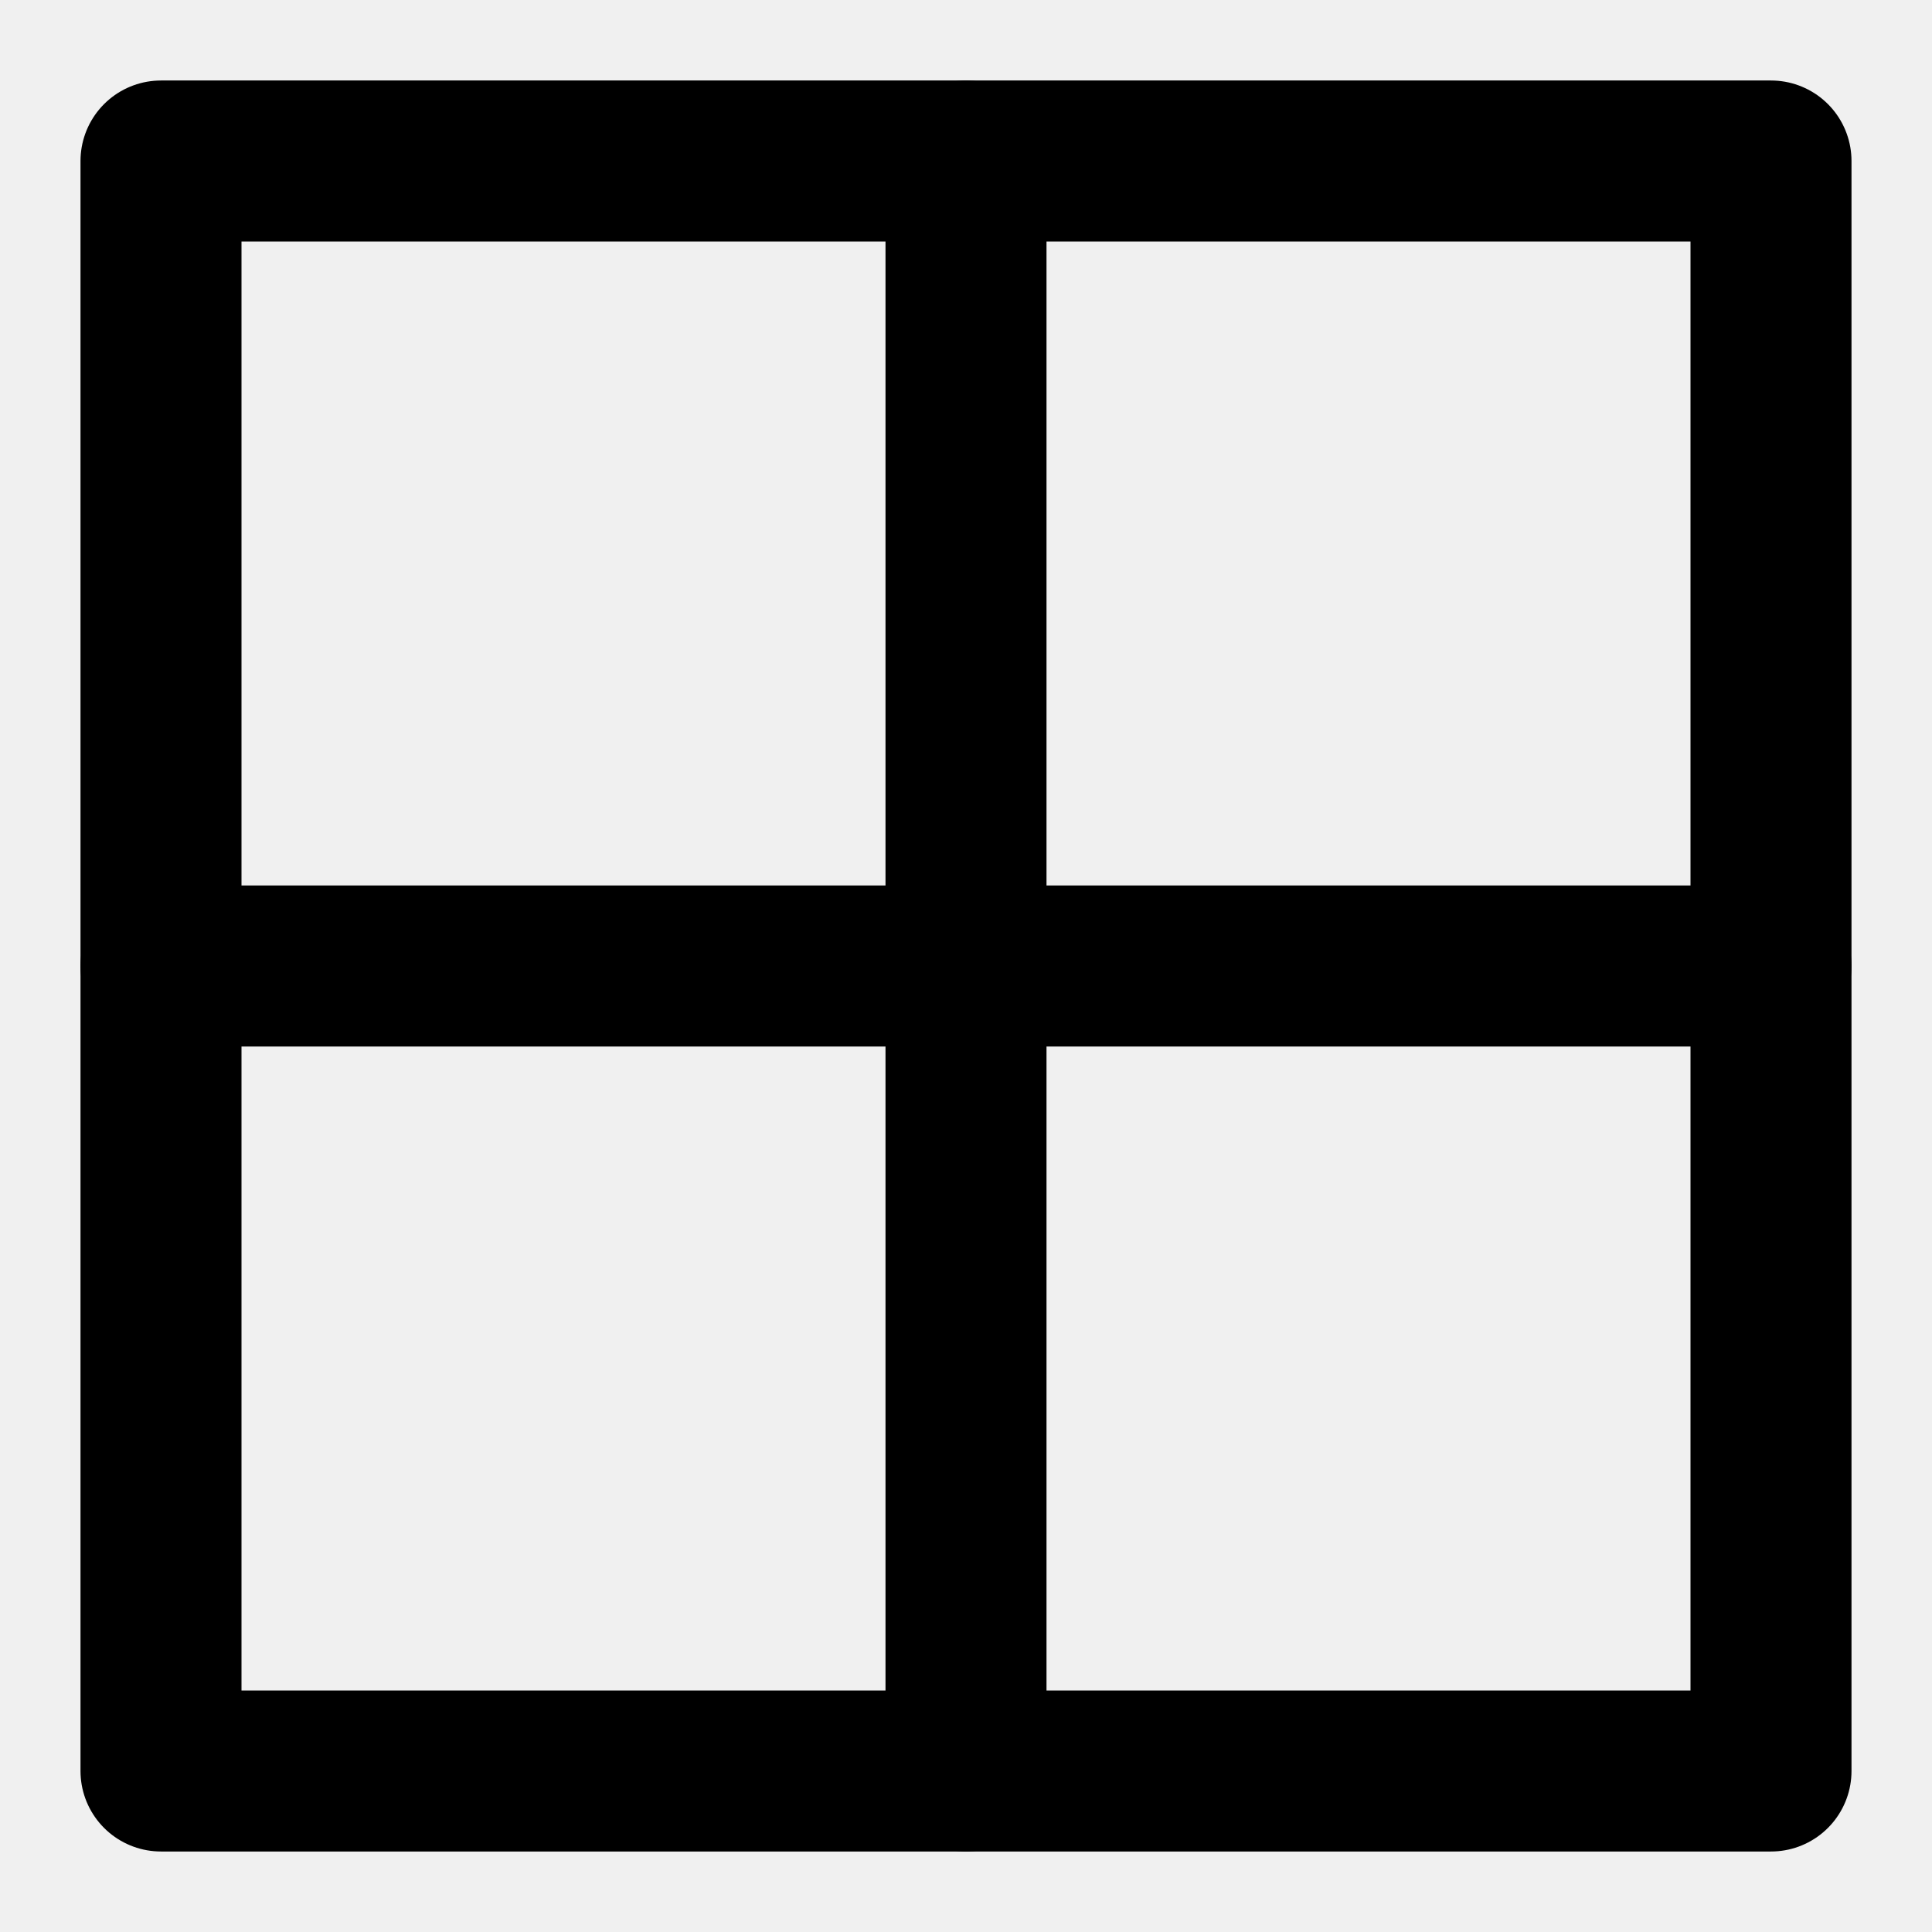
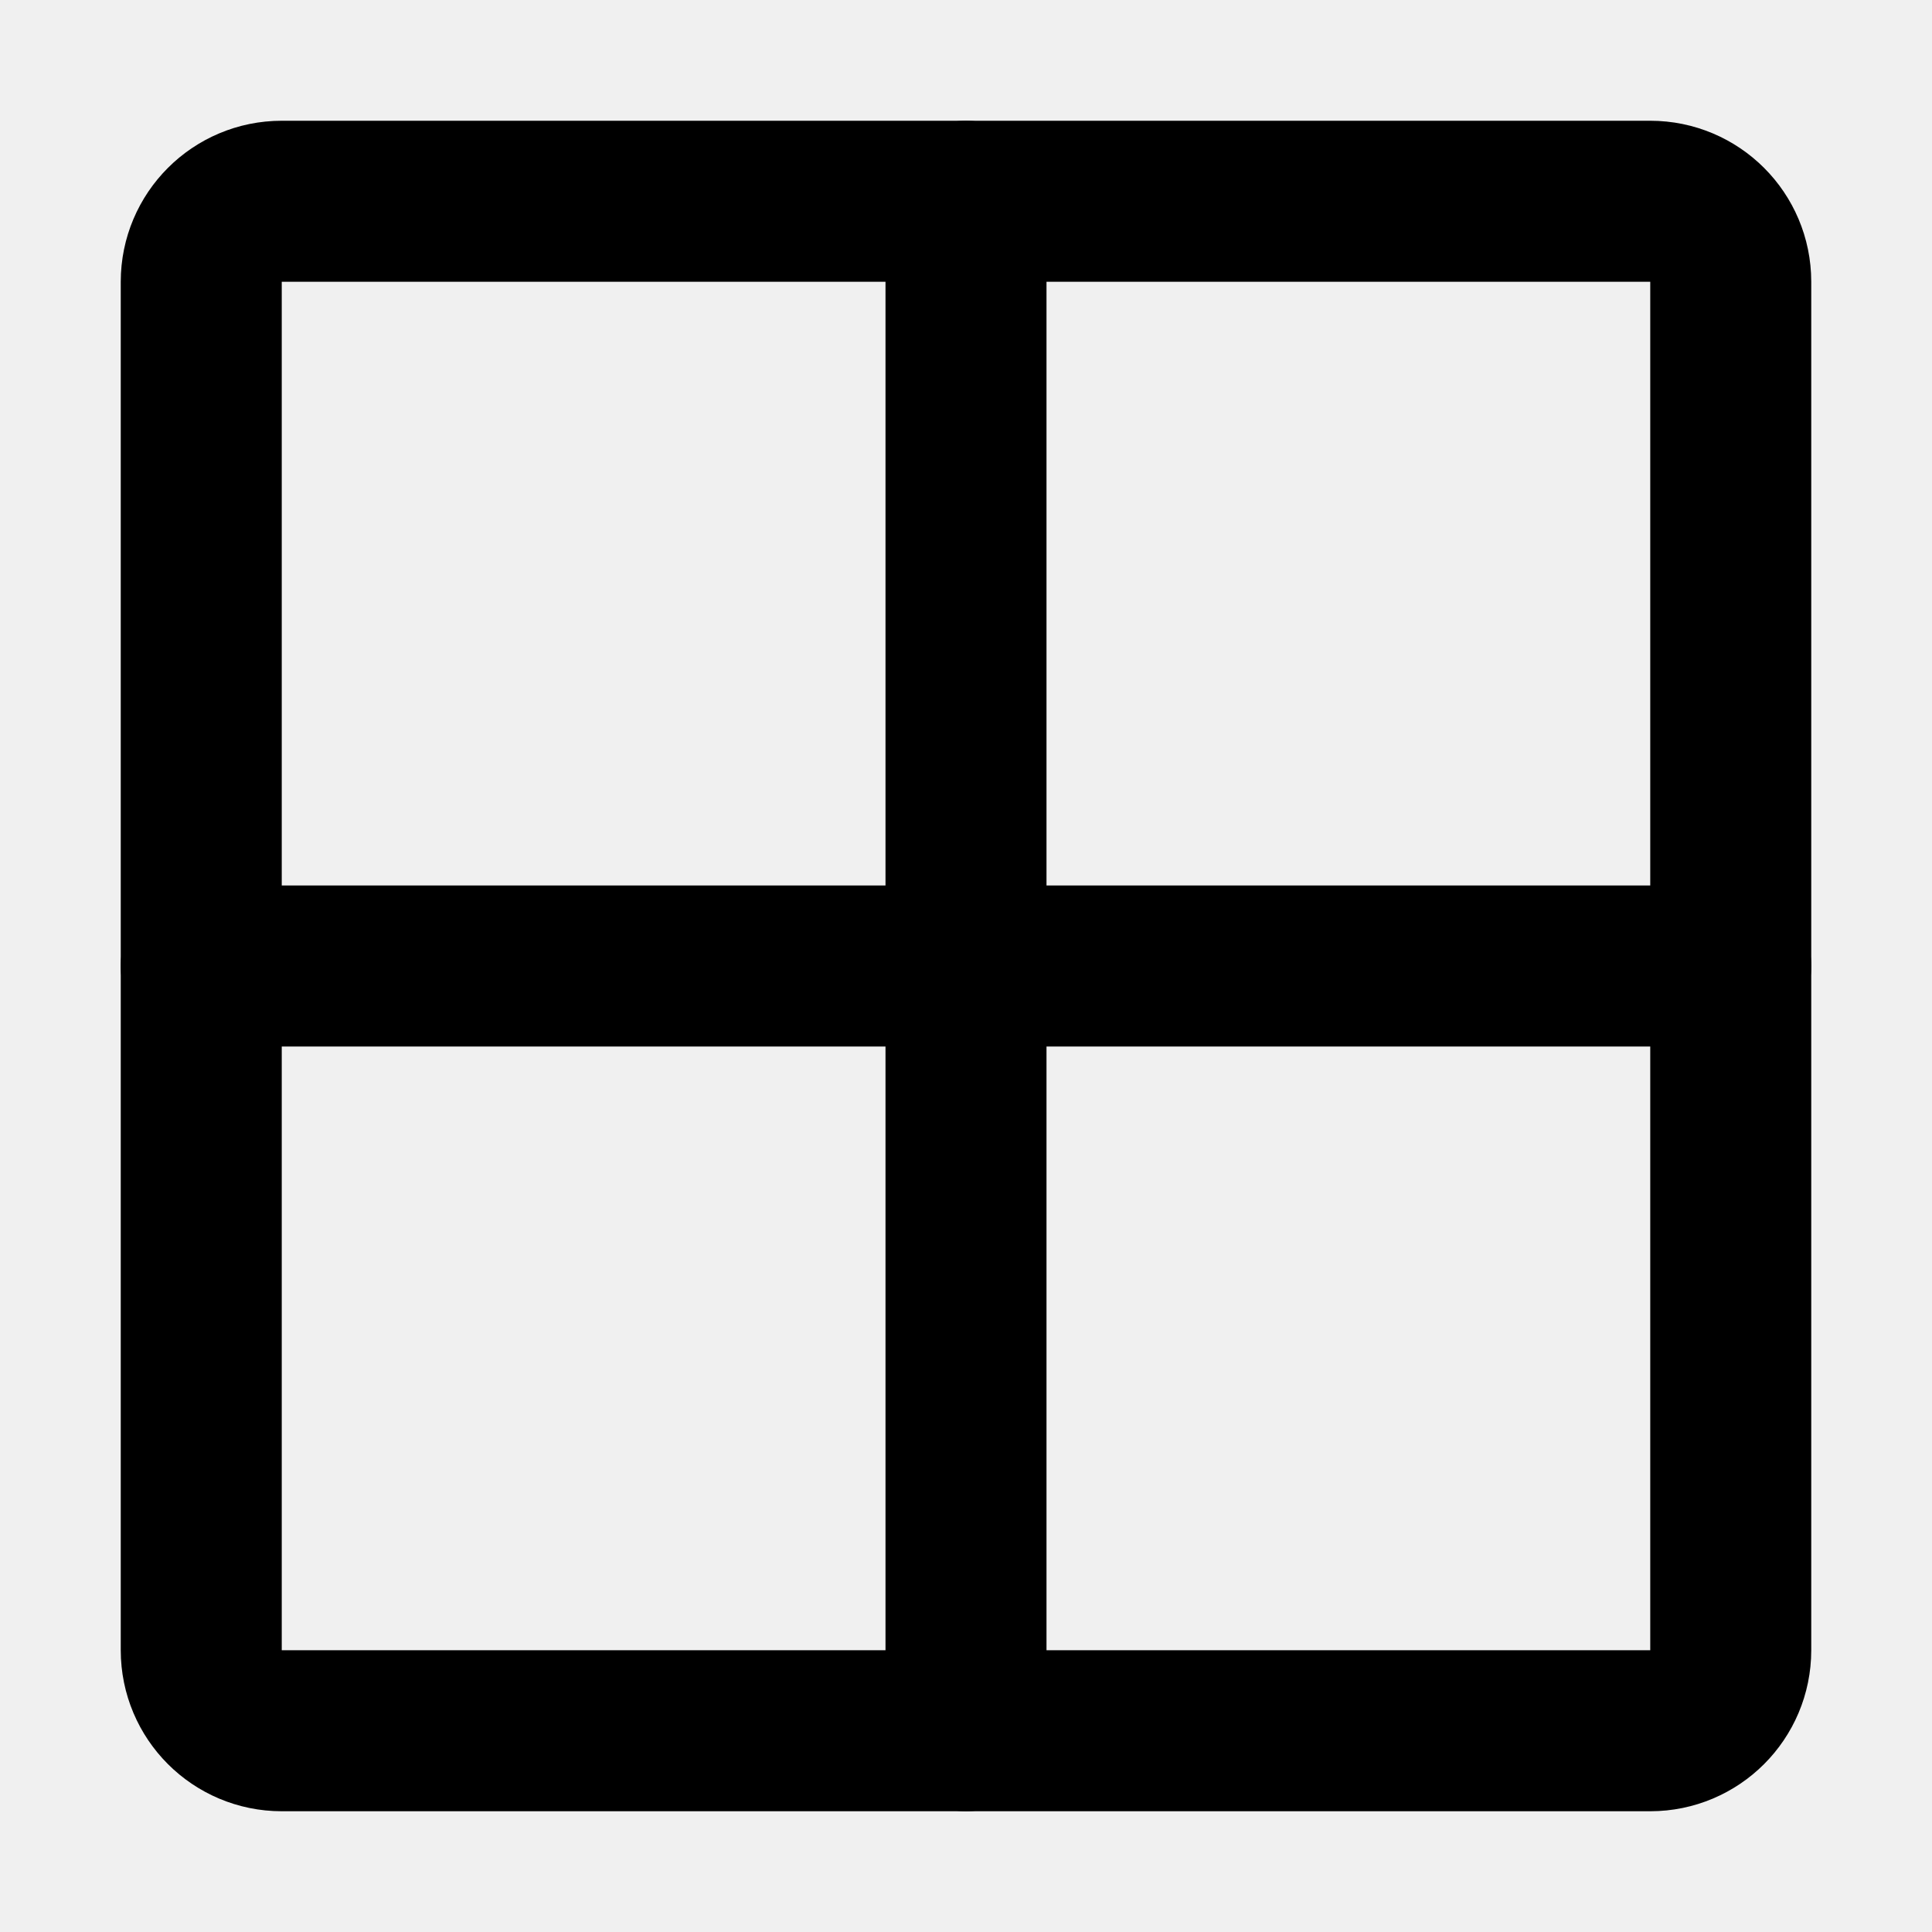
<svg xmlns="http://www.w3.org/2000/svg" width="48" height="48" viewBox="0 0 48 48" fill="none">
-   <rect width="48" height="48" fill="white" fill-opacity="0.01" />
-   <rect x="4" y="4" width="40" height="40" stroke="black" stroke-width="4" stroke-linecap="round" stroke-linejoin="round" />
-   <path d="M24 4V44" stroke="black" stroke-width="4" stroke-linecap="round" stroke-linejoin="round" />
-   <path d="M4 24H44" stroke="black" stroke-width="4" stroke-linecap="round" stroke-linejoin="round" />
+   <rect x="5" y="5" width="38" height="38" rx="2" stroke="black" stroke-width="4" stroke-linecap="round" stroke-linejoin="round" />
+   <path d="M24 5V43" stroke="black" stroke-width="4" stroke-linecap="round" stroke-linejoin="round" />
+   <path d="M5 24H43" stroke="black" stroke-width="4" stroke-linecap="round" stroke-linejoin="round" />
</svg>
